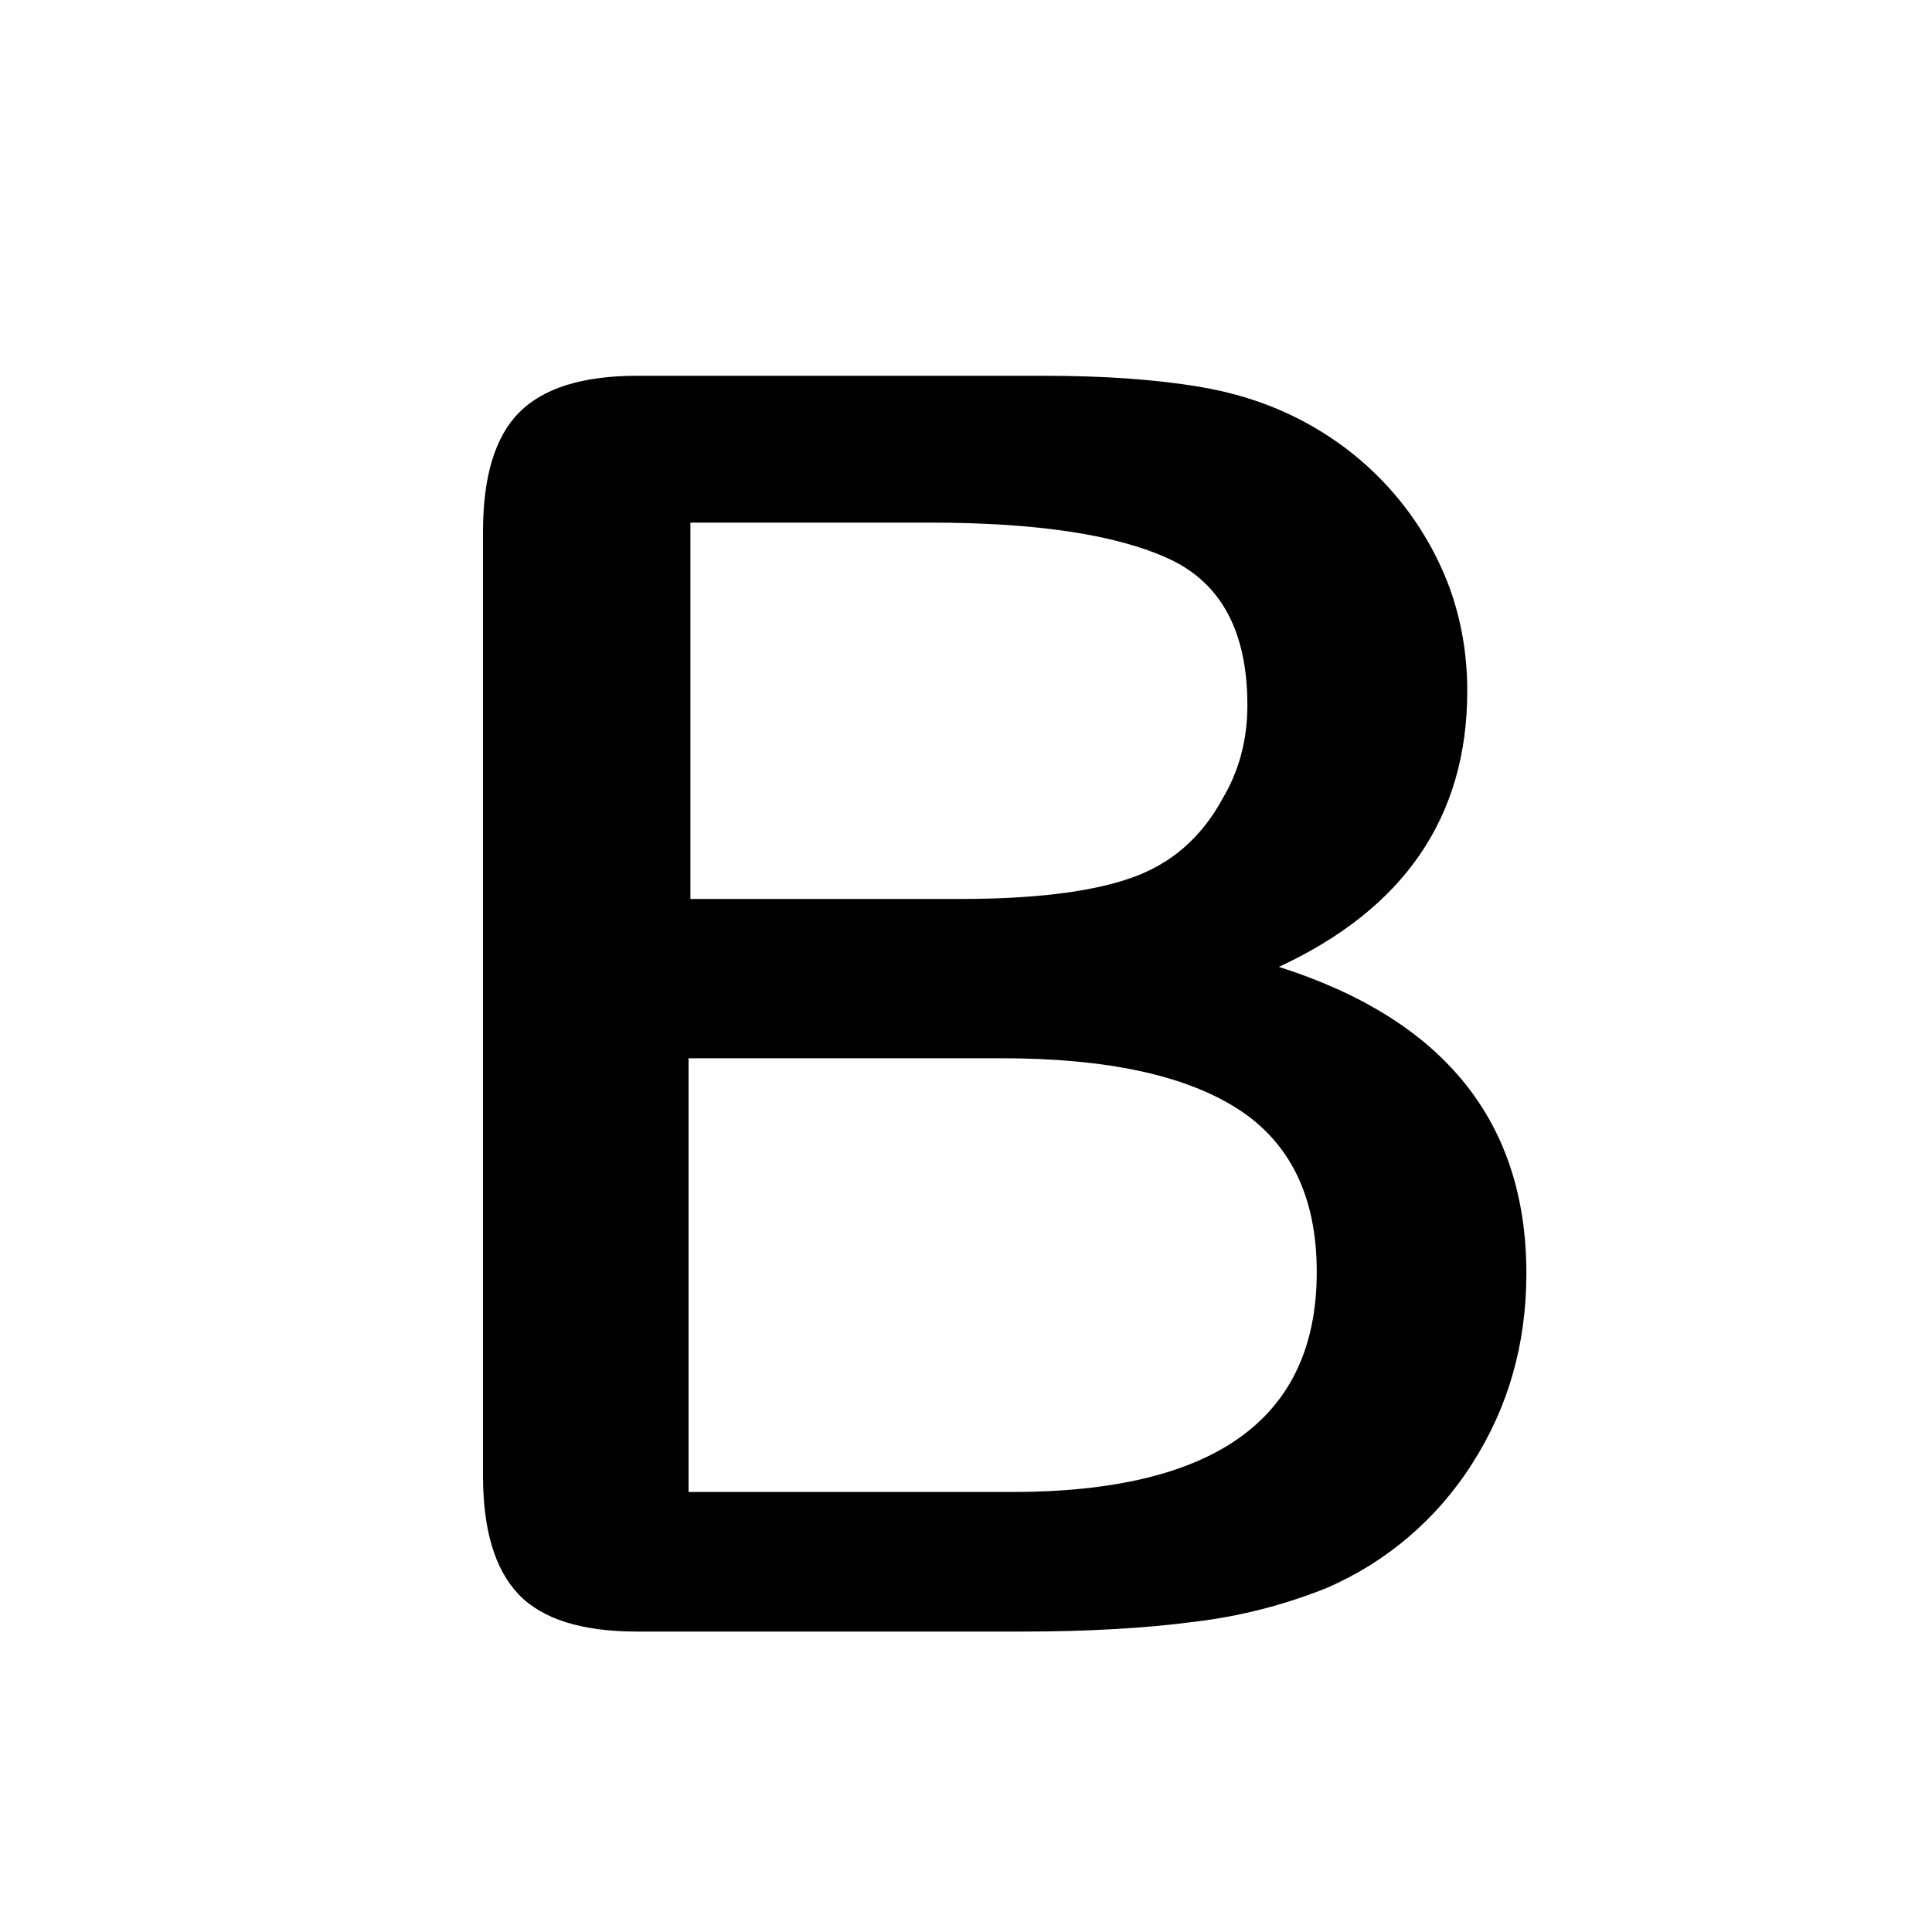
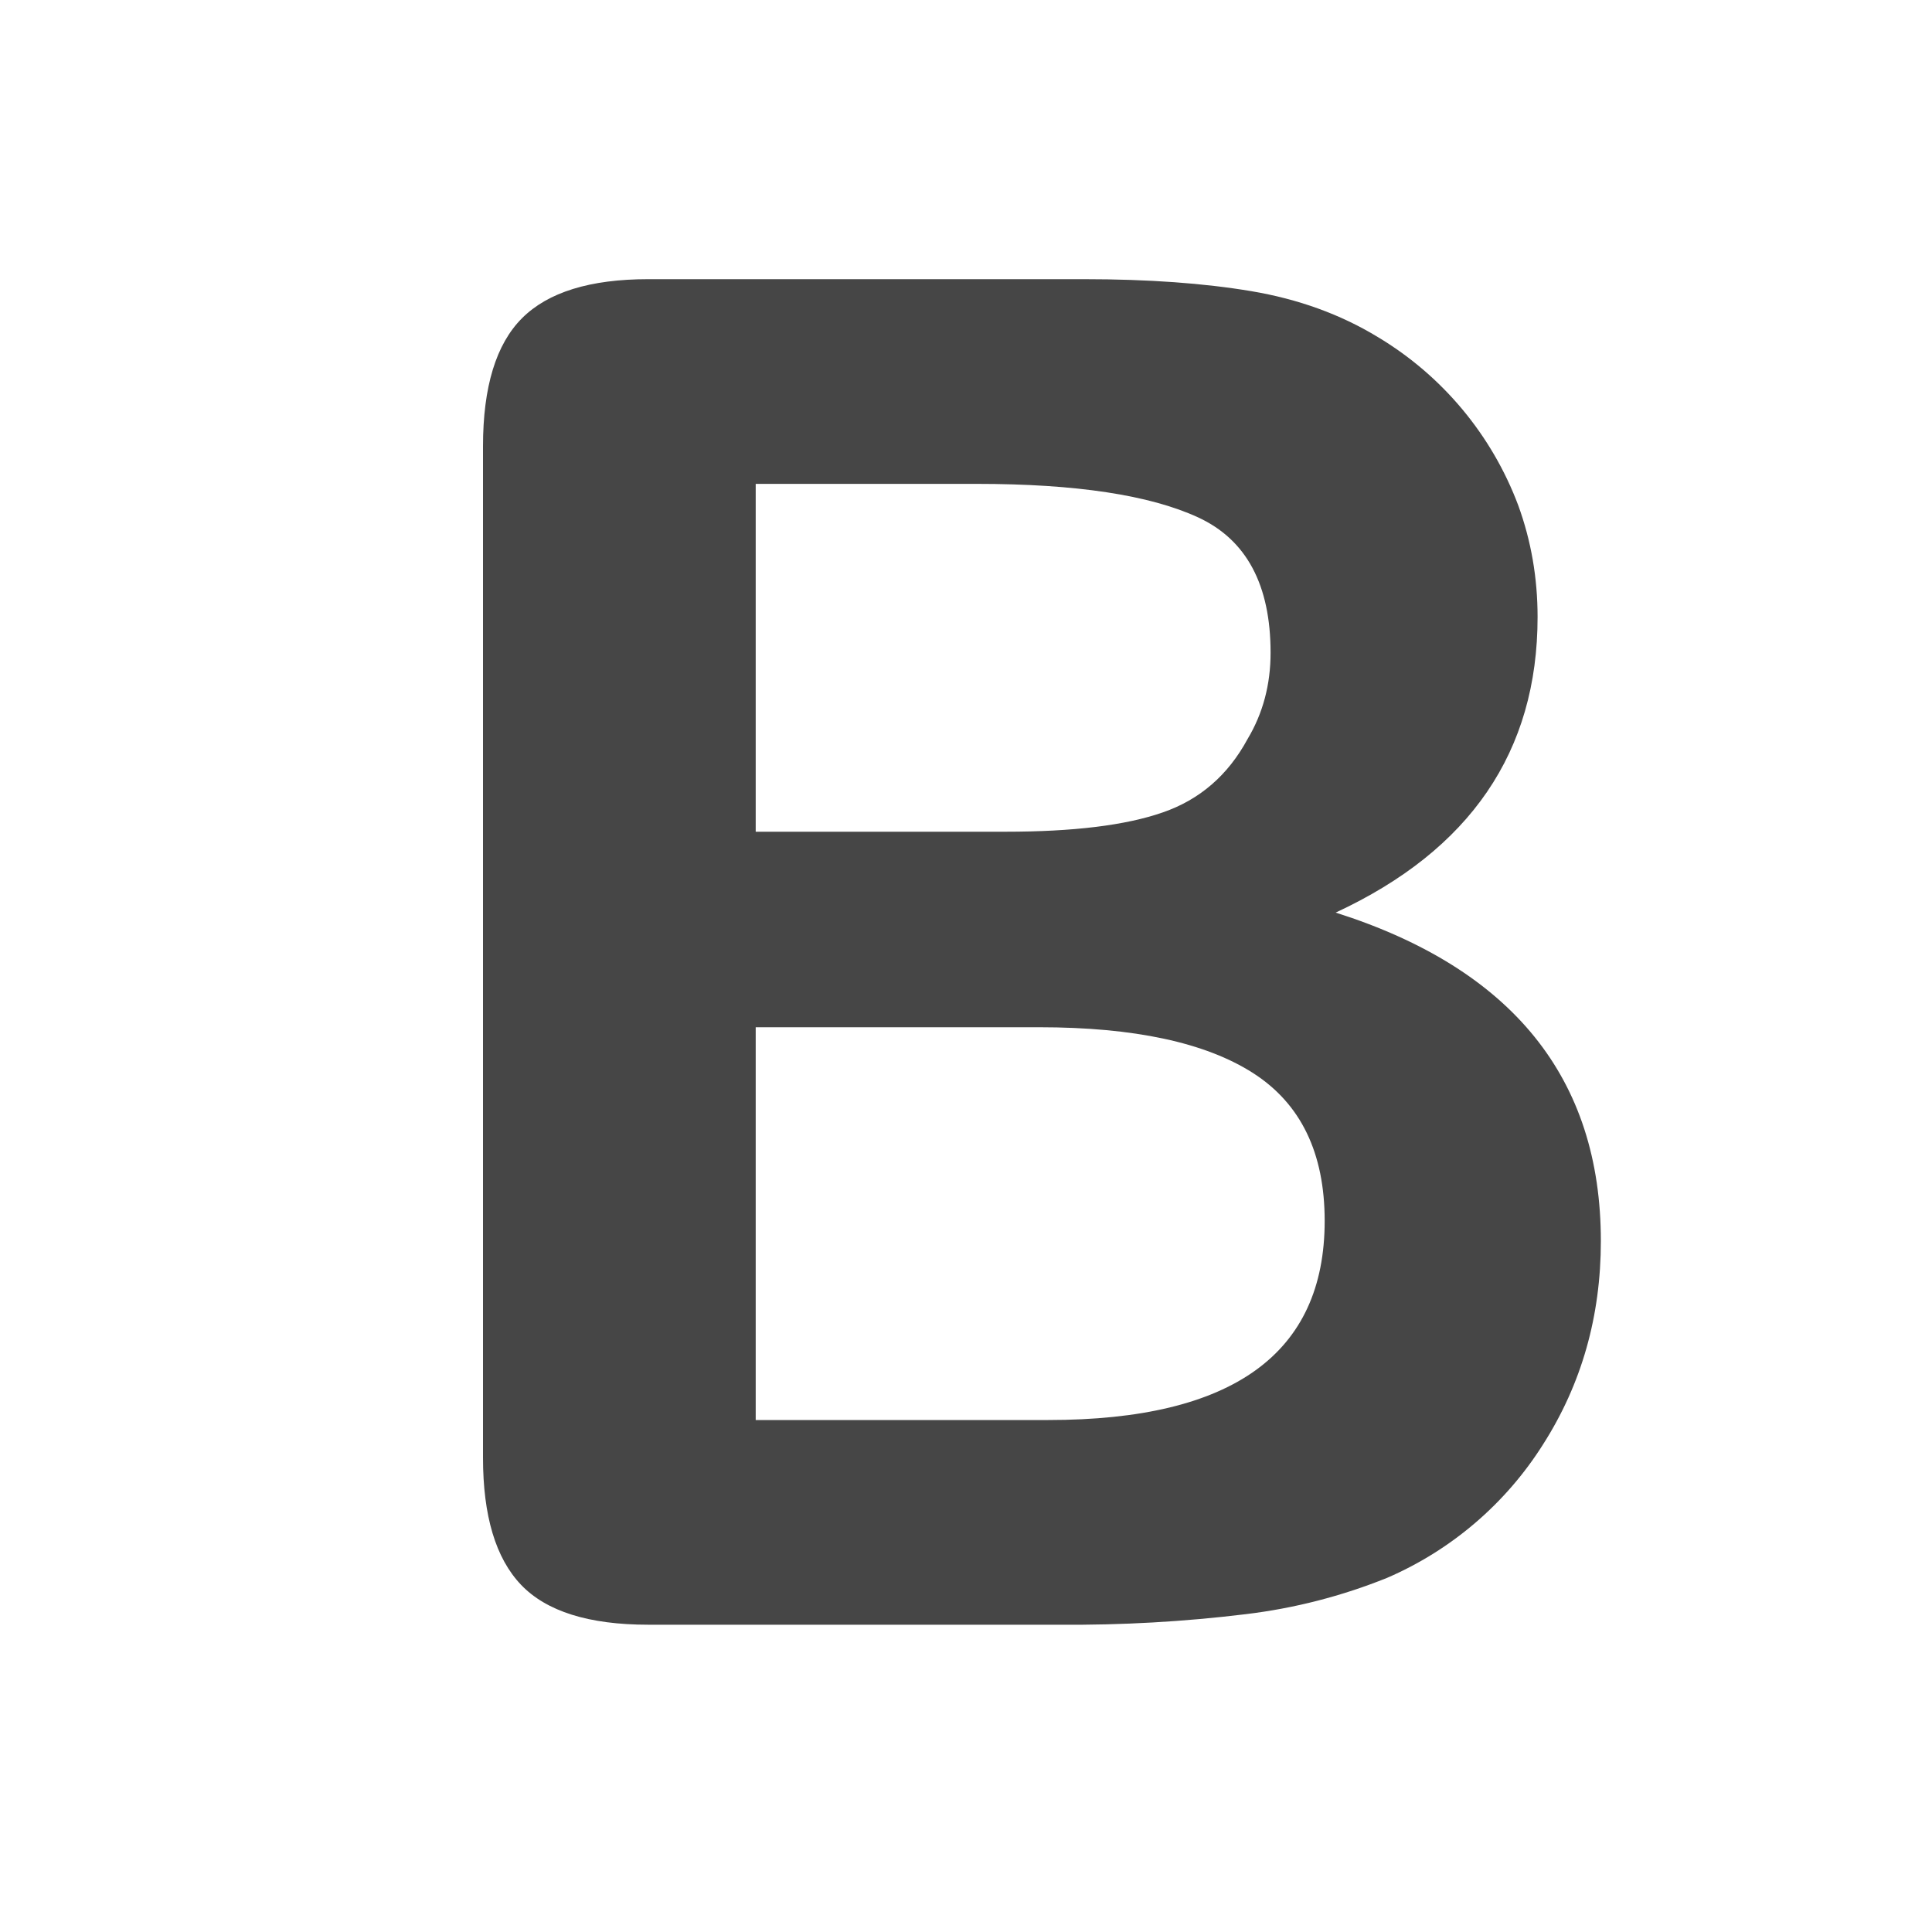
<svg xmlns="http://www.w3.org/2000/svg" width="20" height="20" viewBox="0 0 20 20">
-   <path d="M10.569 16.89H6.596c-.573 0-.983-.129-1.228-.386S5 15.838 5 15.276V5.504c0-.574.126-.986.377-1.237.251-.251.658-.377 1.22-.377h4.211c.621 0 1.159.038 1.614.115.455.077.863.225 1.224.444a3.21 3.21 0 0 1 1.357 1.627c.124.34.186.699.186 1.077 0 1.3-.65 2.253-1.95 2.856 1.708.544 2.562 1.602 2.562 3.174 0 .727-.186 1.382-.559 1.965a3.353 3.353 0 0 1-1.507 1.29 5.36 5.36 0 0 1-1.366.35c-.514.068-1.114.102-1.8.102zm-.2-5.935H7.128v4.49h3.346c2.105 0 3.157-.76 3.157-2.277 0-.776-.273-1.339-.818-1.689-.546-.35-1.36-.524-2.444-.524zM7.147 5.41v3.896h2.795c.761 0 1.349-.072 1.763-.216.415-.144.732-.418.951-.823.171-.287.257-.61.257-.966 0-.76-.27-1.266-.812-1.516-.541-.25-1.367-.375-2.477-.375H7.147z" fill="#000" fill-rule="evenodd" />
+   <path d="M10.967 16.819H6.71c-.614 0-1.053-.138-1.316-.413C5.131 16.13 5 15.692 5 15.09V4.62c0-.615.135-1.057.404-1.326.269-.269.704-.404 1.306-.404h4.513c.665 0 1.242.042 1.73.124.487.082.924.24 1.31.475a3.44 3.44 0 0 1 1.454 1.743c.133.365.2.75.2 1.155 0 1.393-.697 2.413-2.09 3.06 1.83.582 2.745 1.716 2.745 3.4 0 .78-.2 1.481-.598 2.105a3.592 3.592 0 0 1-1.615 1.382 5.743 5.743 0 0 1-1.464.376 14.91 14.91 0 0 1-1.928.109zm-.21-6.185H7.823V14.7h3.03c1.907 0 2.86-.687 2.86-2.061 0-.704-.247-1.213-.74-1.53-.495-.317-1.233-.475-2.214-.475zM7.823 5.009V8.61h2.584c.703 0 1.246-.066 1.63-.2.383-.132.676-.386.878-.76.159-.266.238-.563.238-.893 0-.703-.25-1.17-.75-1.401-.501-.231-1.264-.347-2.29-.347h-2.29z" fill="#464646" fill-rule="evenodd" />
</svg>
